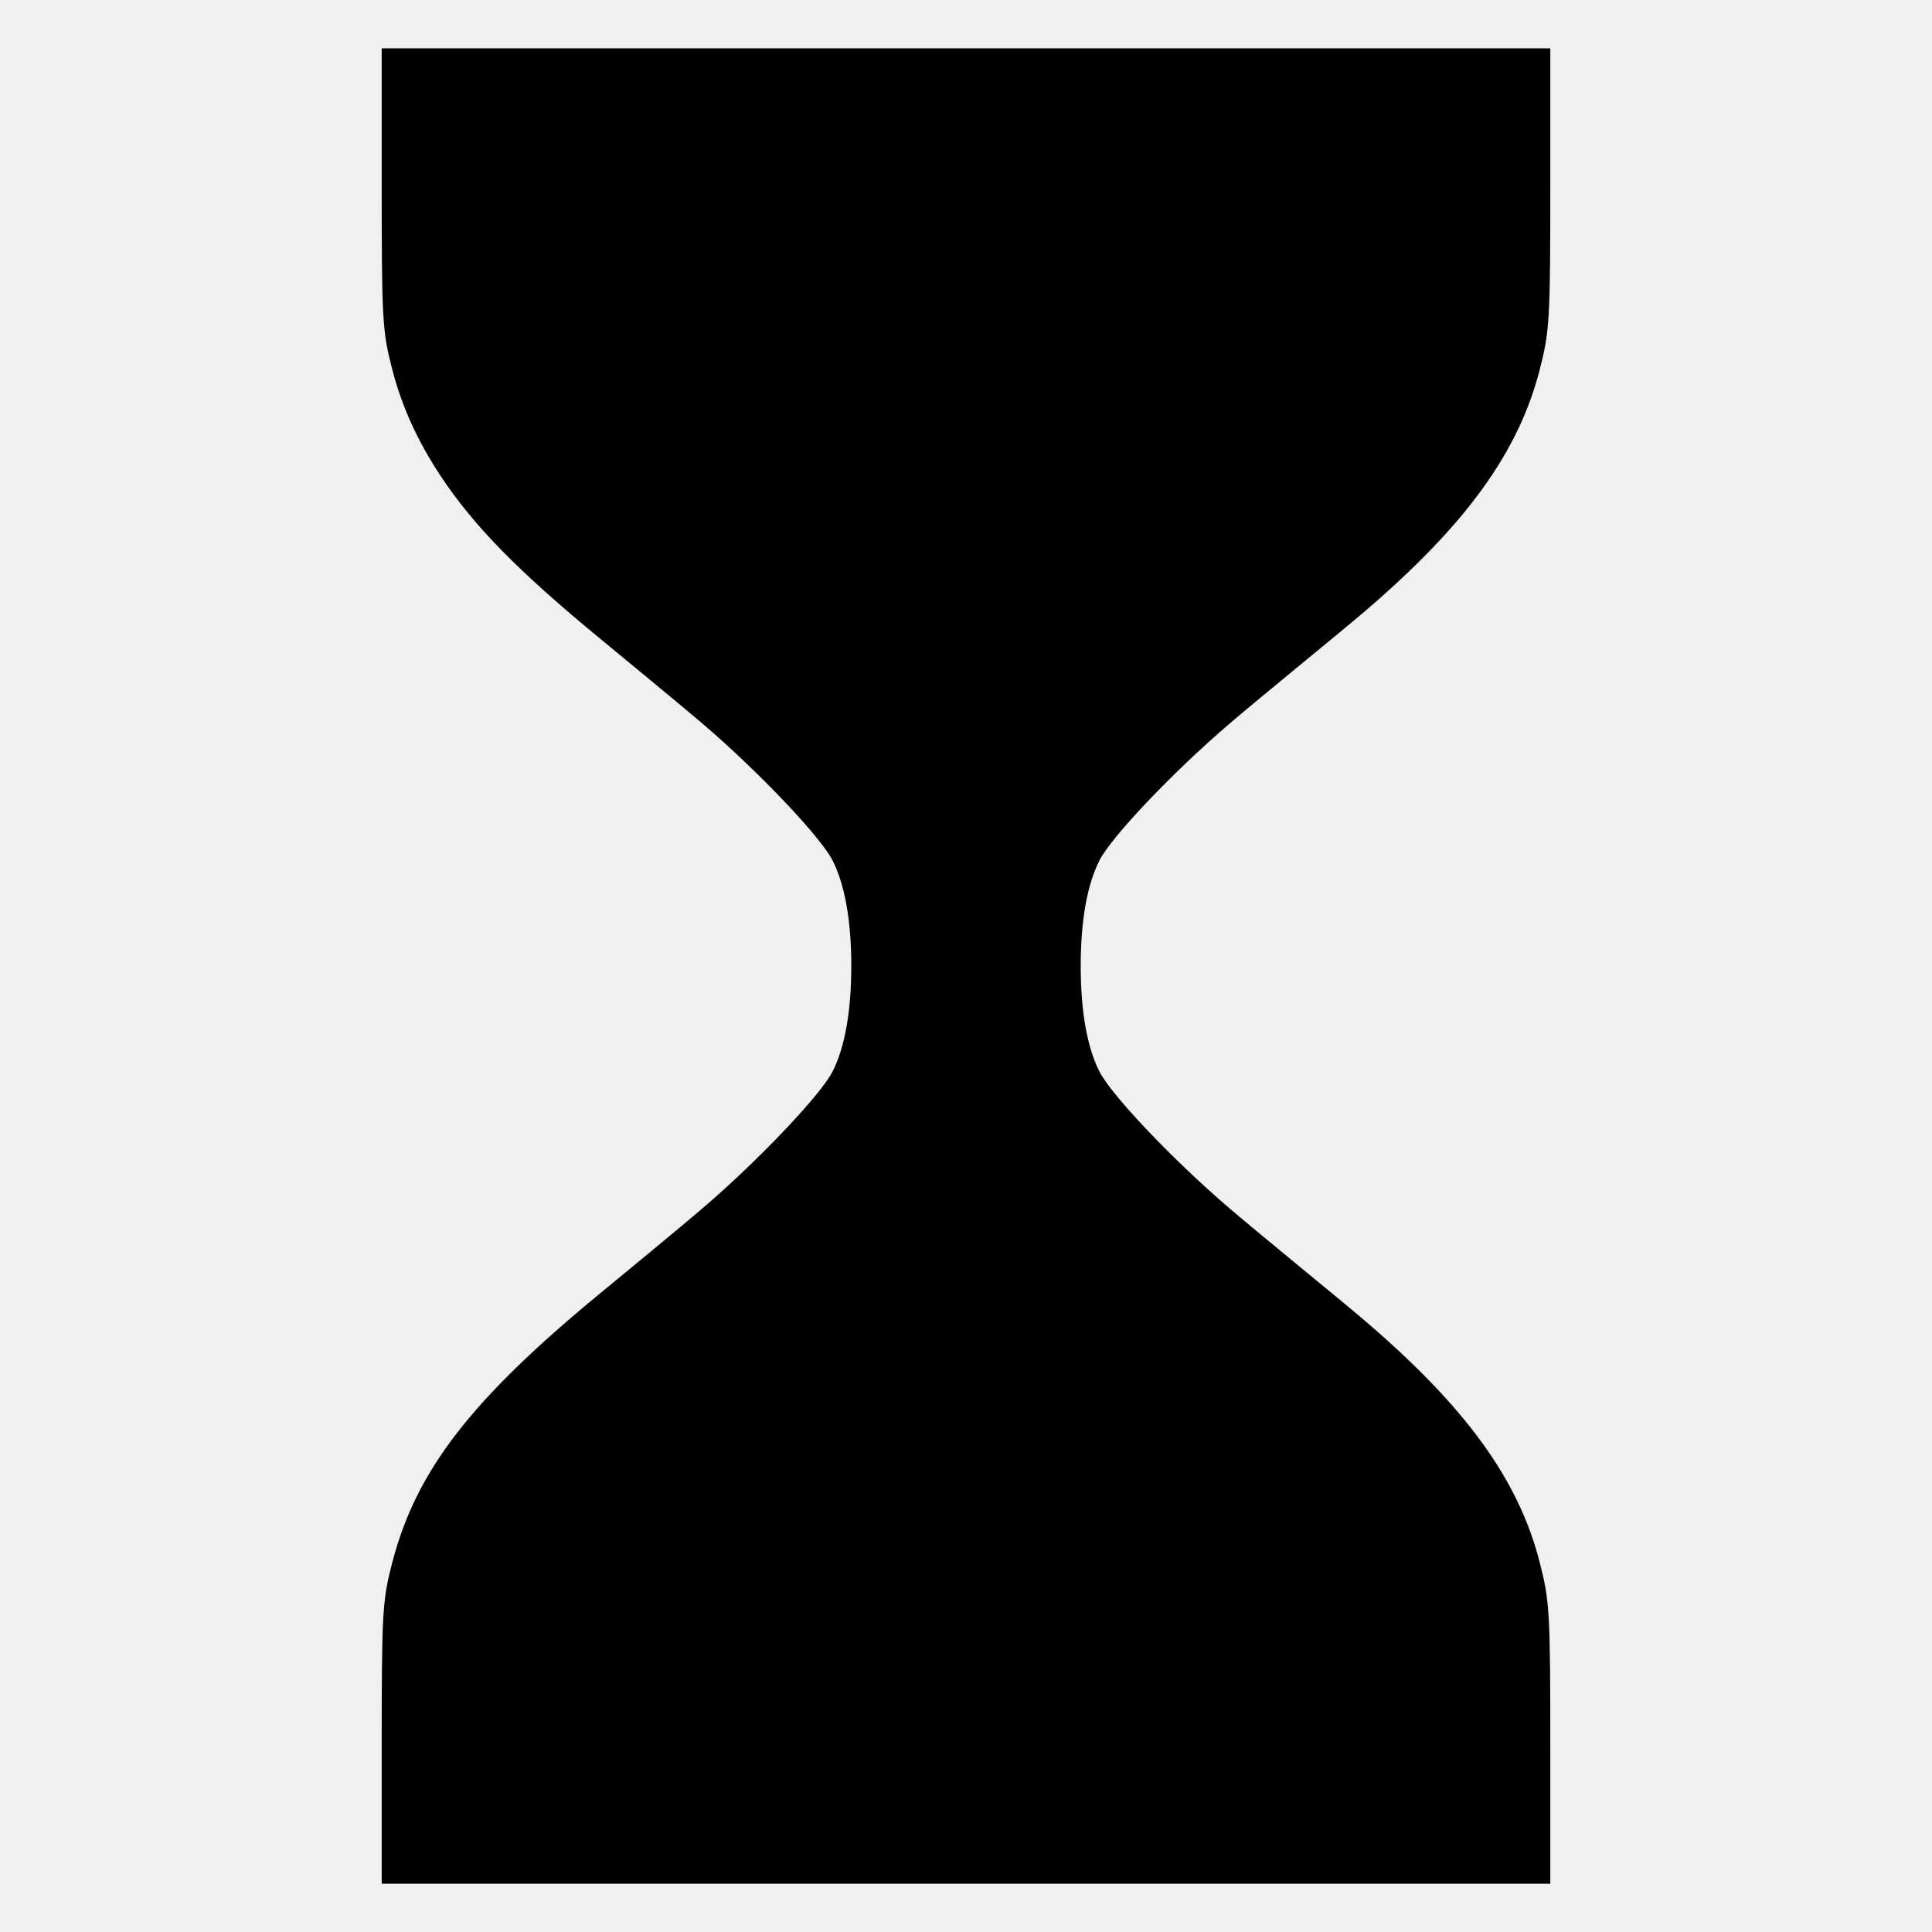
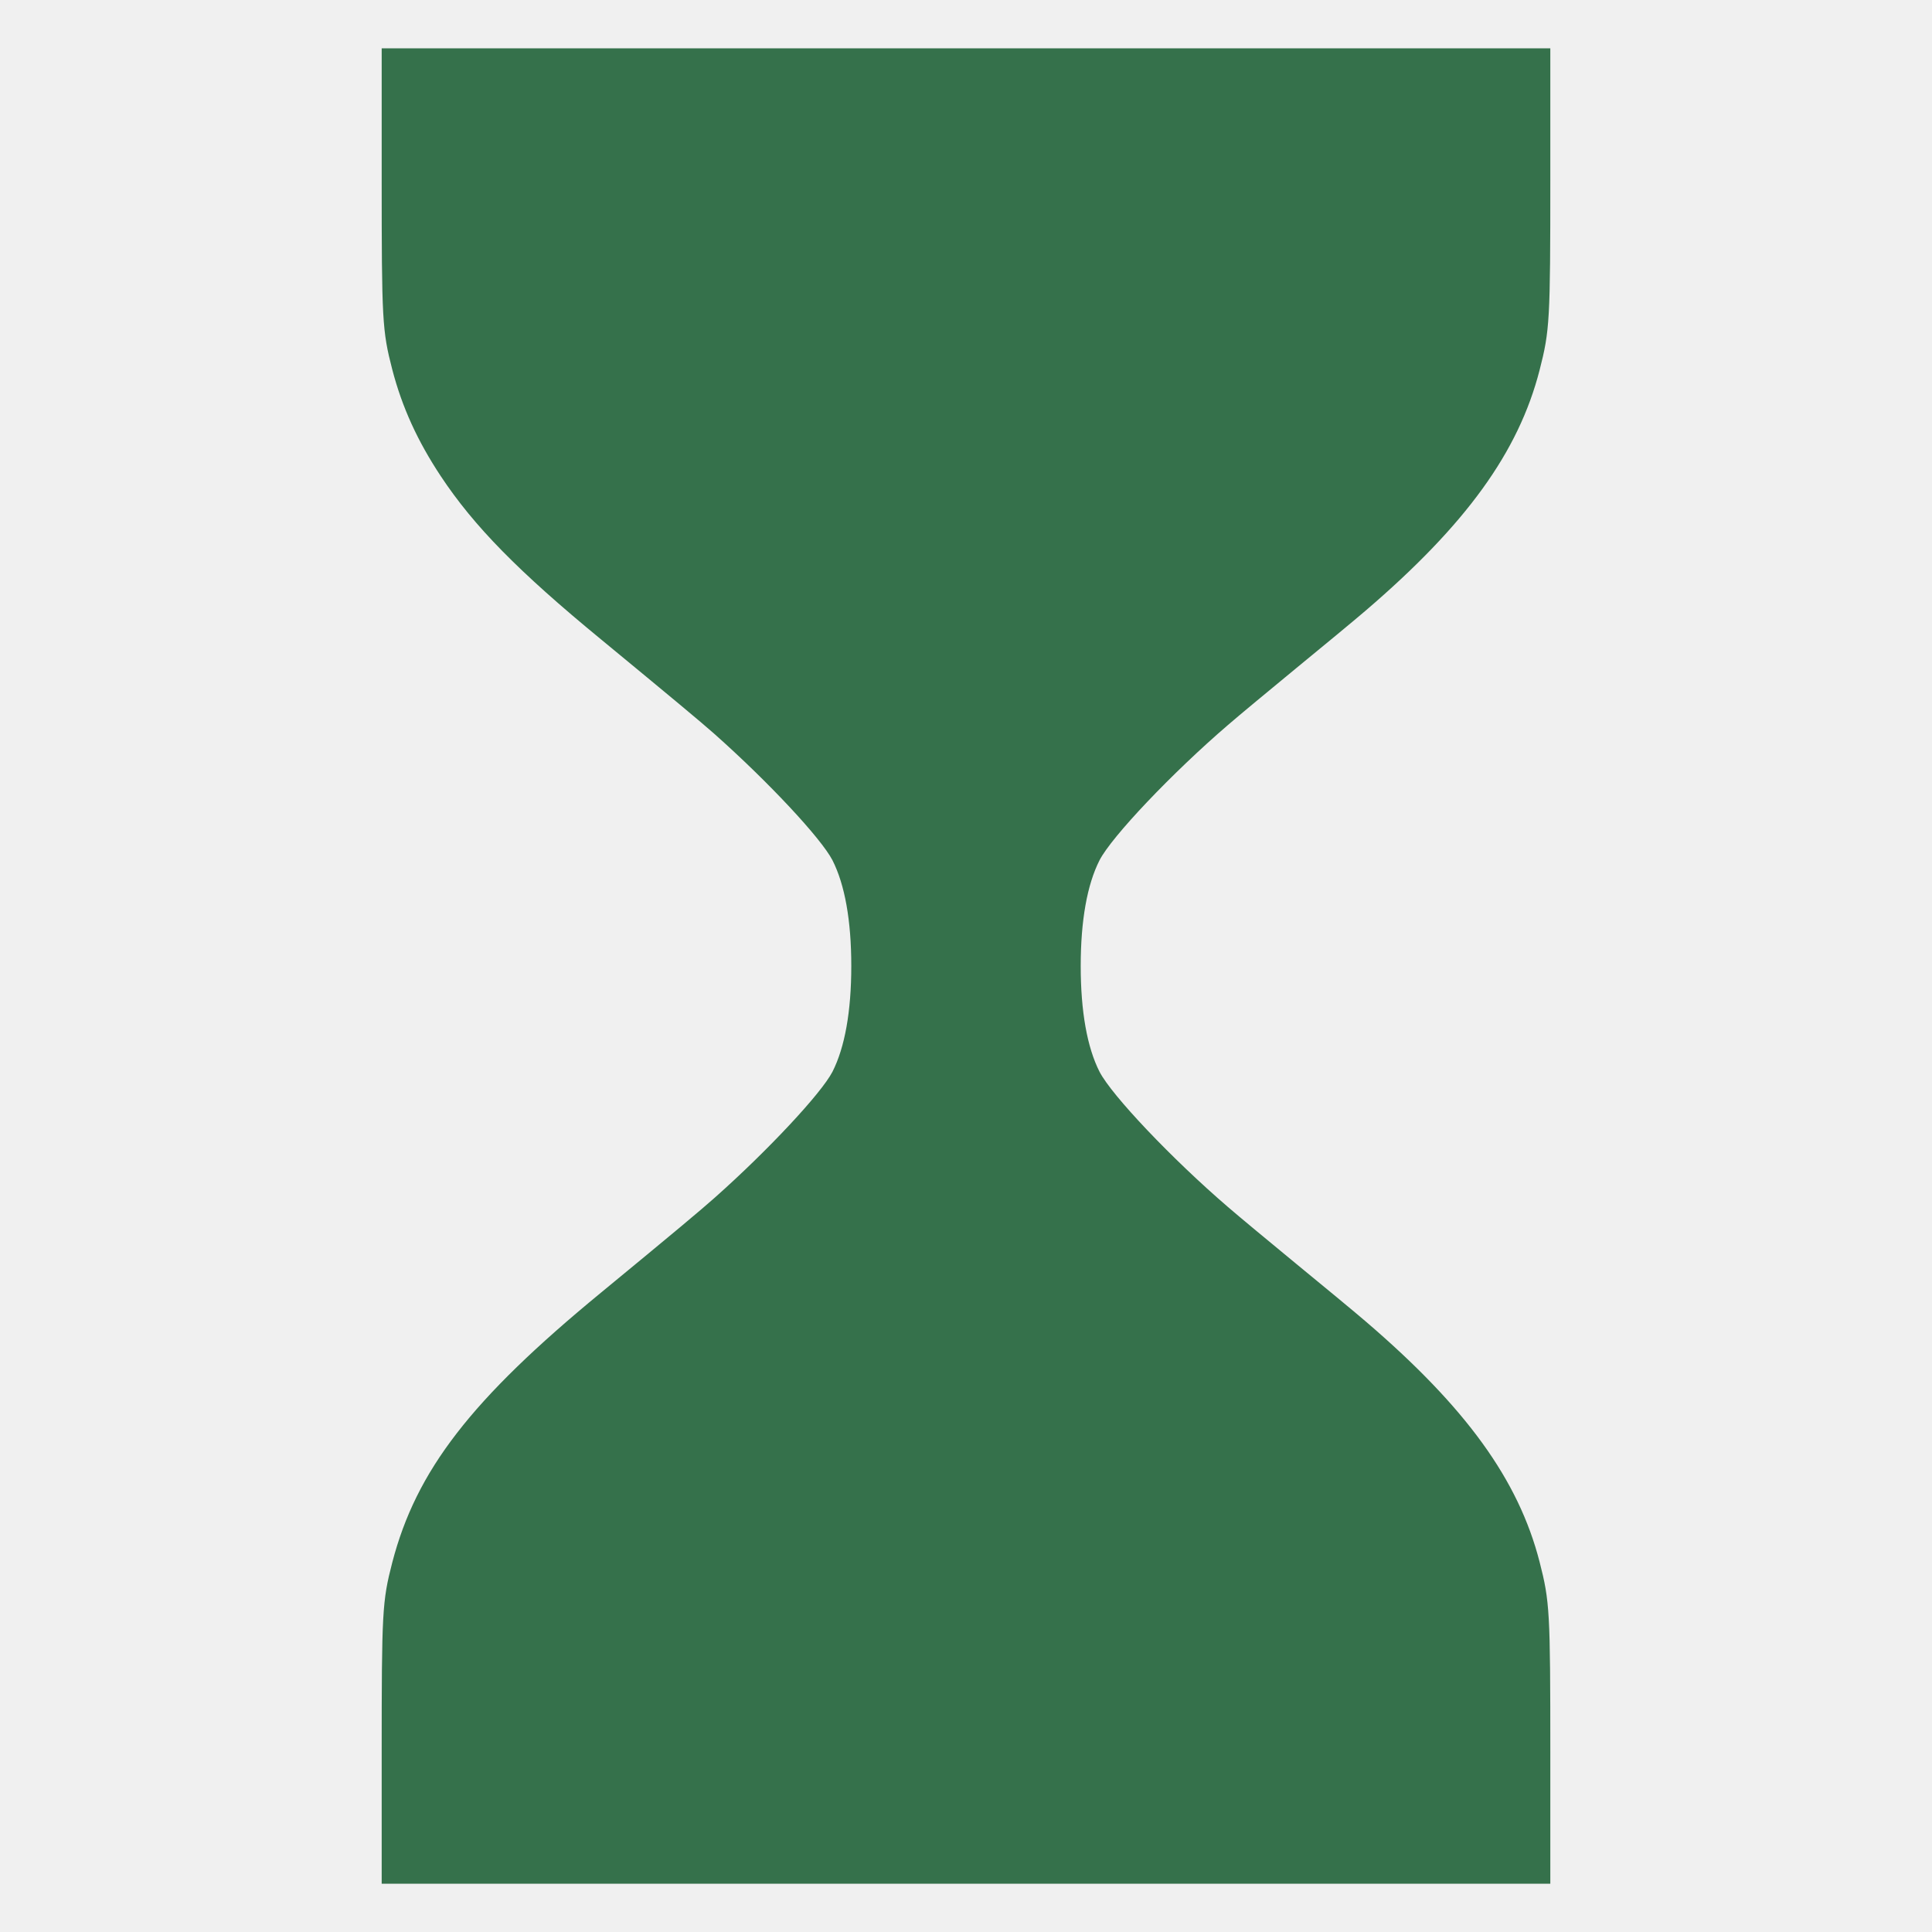
<svg xmlns="http://www.w3.org/2000/svg" viewBox="0 0 1024 1024">
  <style>
-     path { fill: #000; }
-     @media (prefers-color-scheme: dark) { path { fill: #fff; } }
+     path { fill: #35714B; }
+     @media (prefers-color-scheme: dark) { path { fill: #5DB07D; } }
  </style>
  <g transform="translate(512 512) scale(0.95) translate(-512 -512)">
    <path fill-rule="evenodd" d="M186.0 951.6C186.0 872.1 186.3 866.5 191.9 844.8C205.3 793.4 235.8 753.9 308.4 694.2C350.3 659.7 363.9 648.3 372.0 641.1C401.5 614.9 431.3 583.0 437.5 571.0C444.4 557.4 448.0 537.4 448.0 512.0C448.0 486.6 444.4 466.6 437.5 453.0C431.2 440.8 401.7 409.2 371.5 382.4C363.8 375.6 348.8 363.1 308.4 329.8C262.4 292.0 237.5 266.7 218.9 238.6C206.0 219.1 197.4 200.3 191.9 179.2C186.3 157.5 186.0 151.9 186.0 72.4L186.0 0.0L512.0 0.0L838.0 0.0L838.0 72.4C838.0 152.0 837.7 157.4 832.0 179.6C820.2 225.4 791.0 265.7 735.0 313.7C728.7 319.1 711.3 333.5 696.4 345.7C681.6 357.9 664.3 372.2 658.2 377.5C627.0 404.3 593.3 439.8 586.5 453.0C579.6 466.6 576.0 486.6 576.0 512.0C576.0 537.4 579.6 557.4 586.5 571.0C593.3 584.2 627.0 619.7 658.2 646.5C664.3 651.8 681.6 666.1 696.4 678.3C711.3 690.5 728.7 704.9 735.0 710.3C791.0 758.3 820.2 798.6 832.0 844.4C837.7 866.6 838.0 872.0 838.0 951.6L838.0 1024.0L512.0 1024.0L186.0 1024.0L186.0 951.6Z" />
  </g>
</svg>
